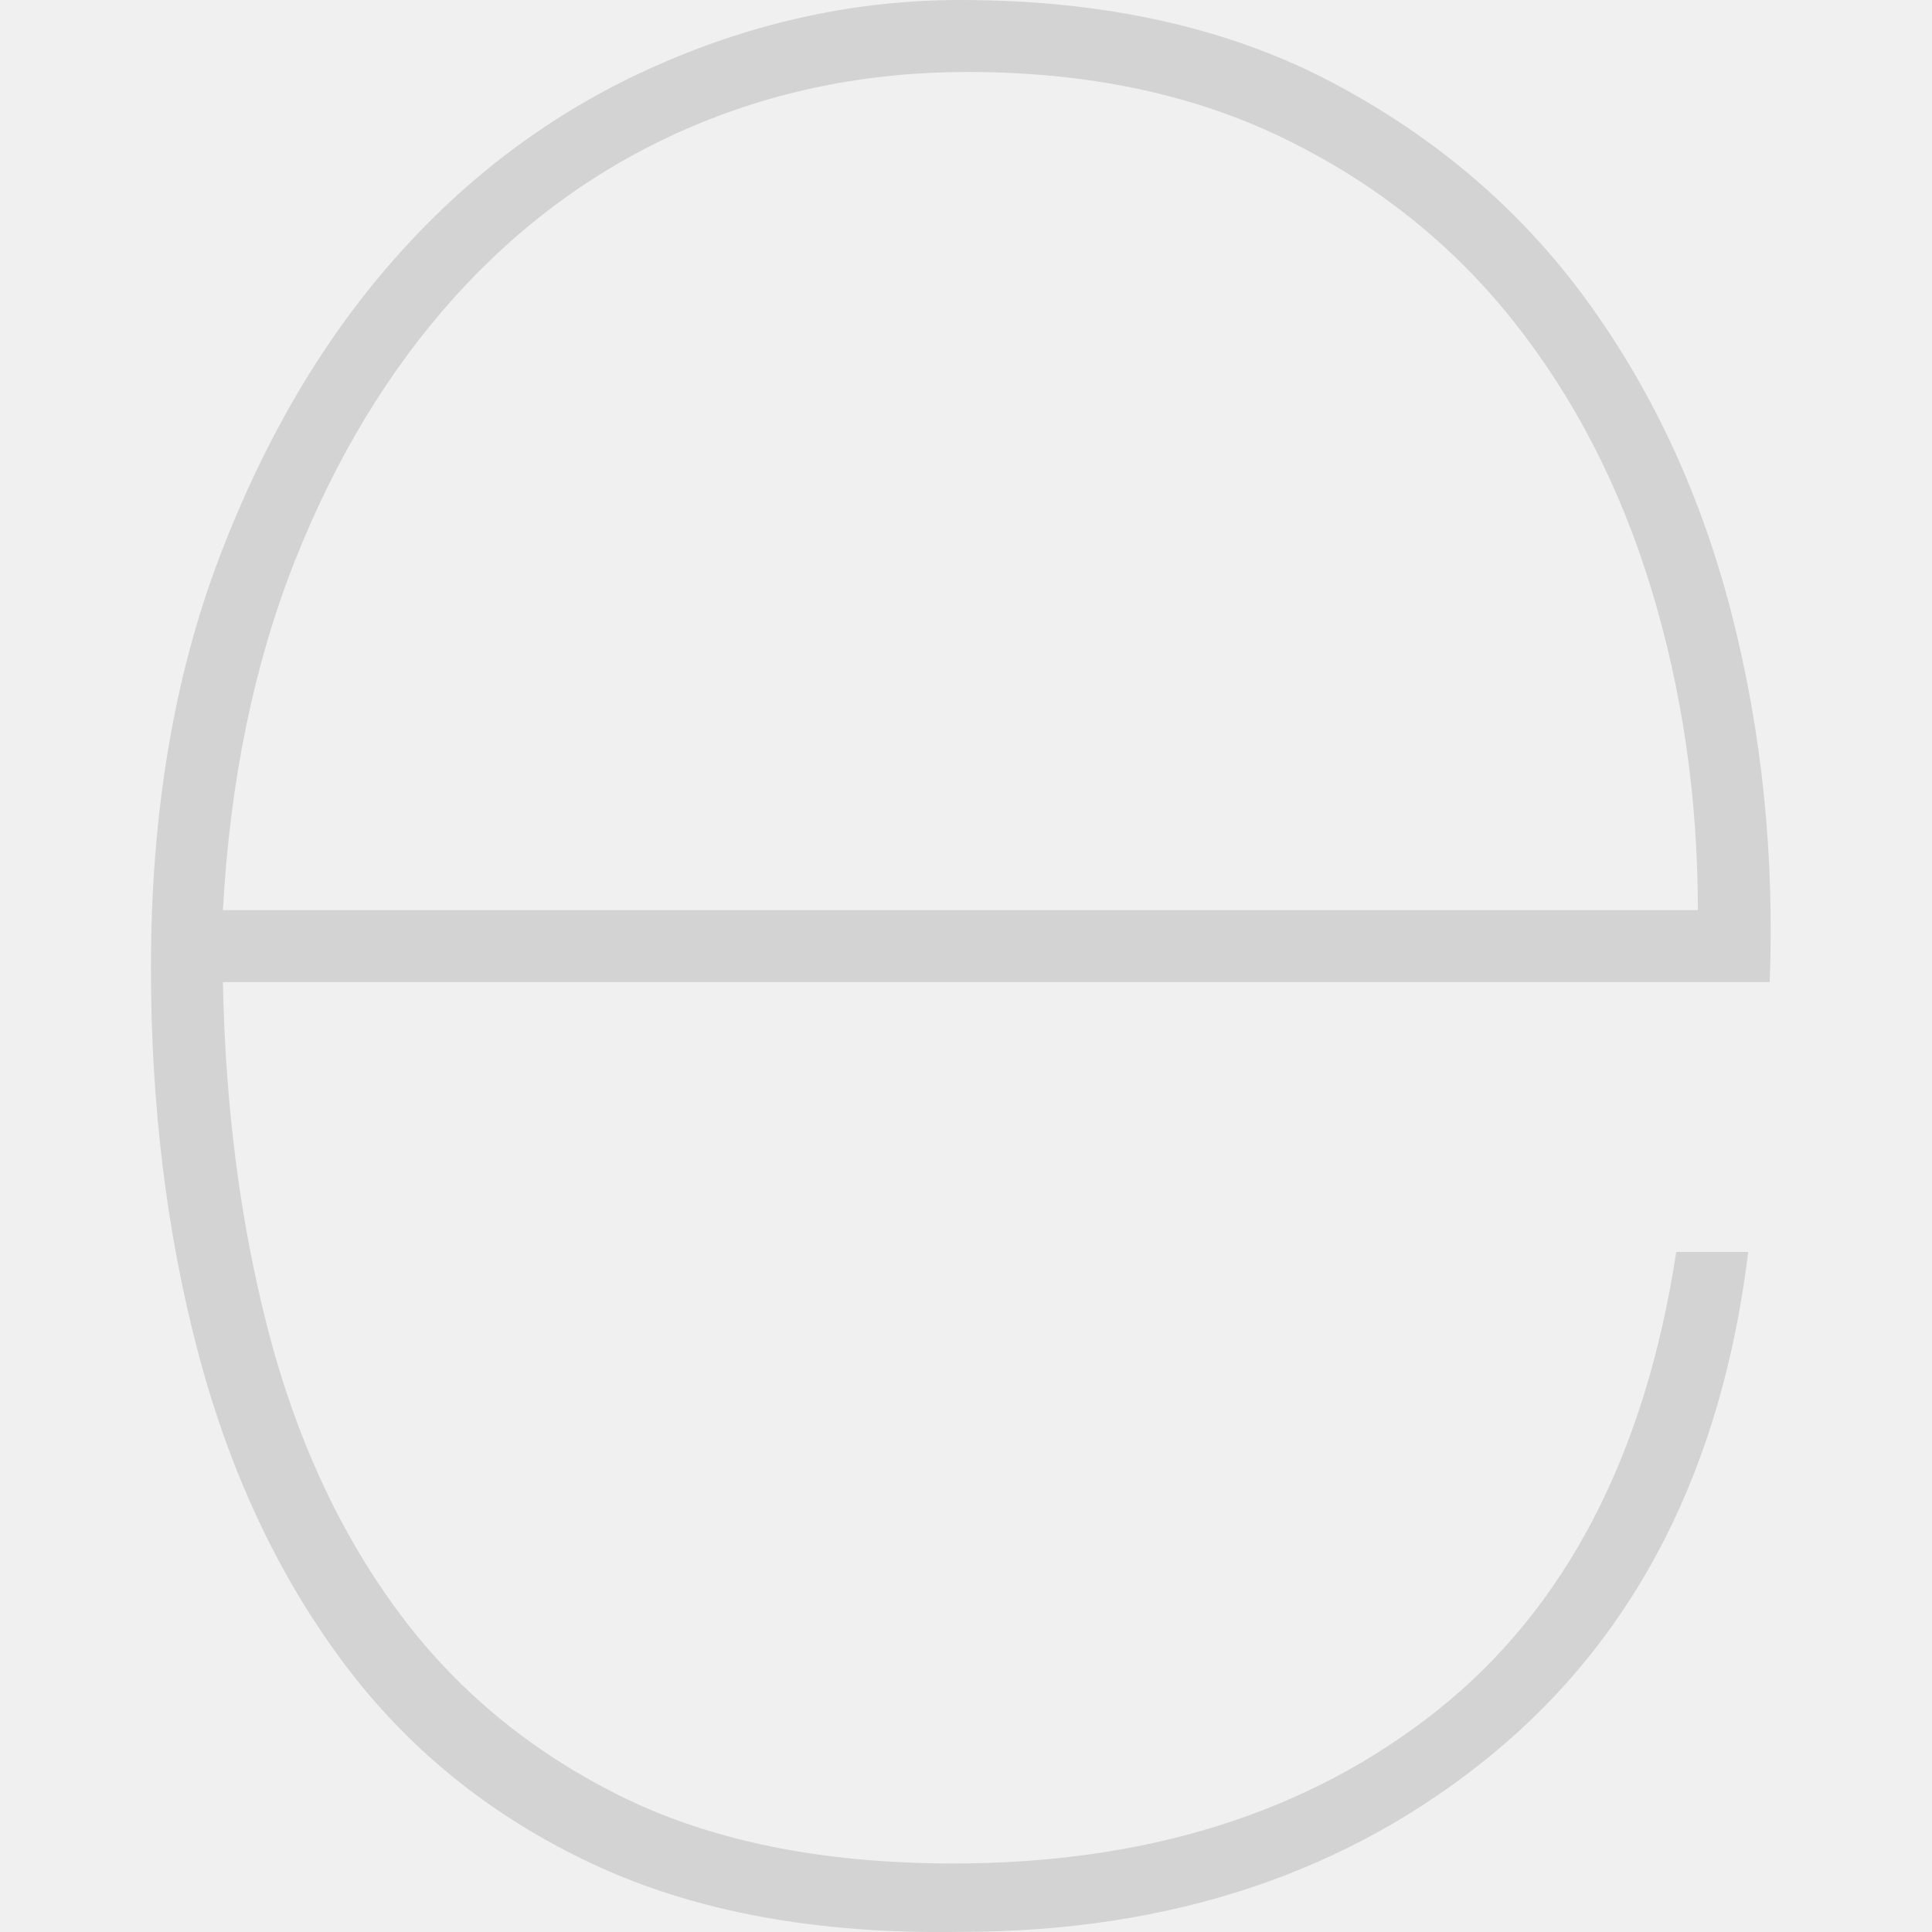
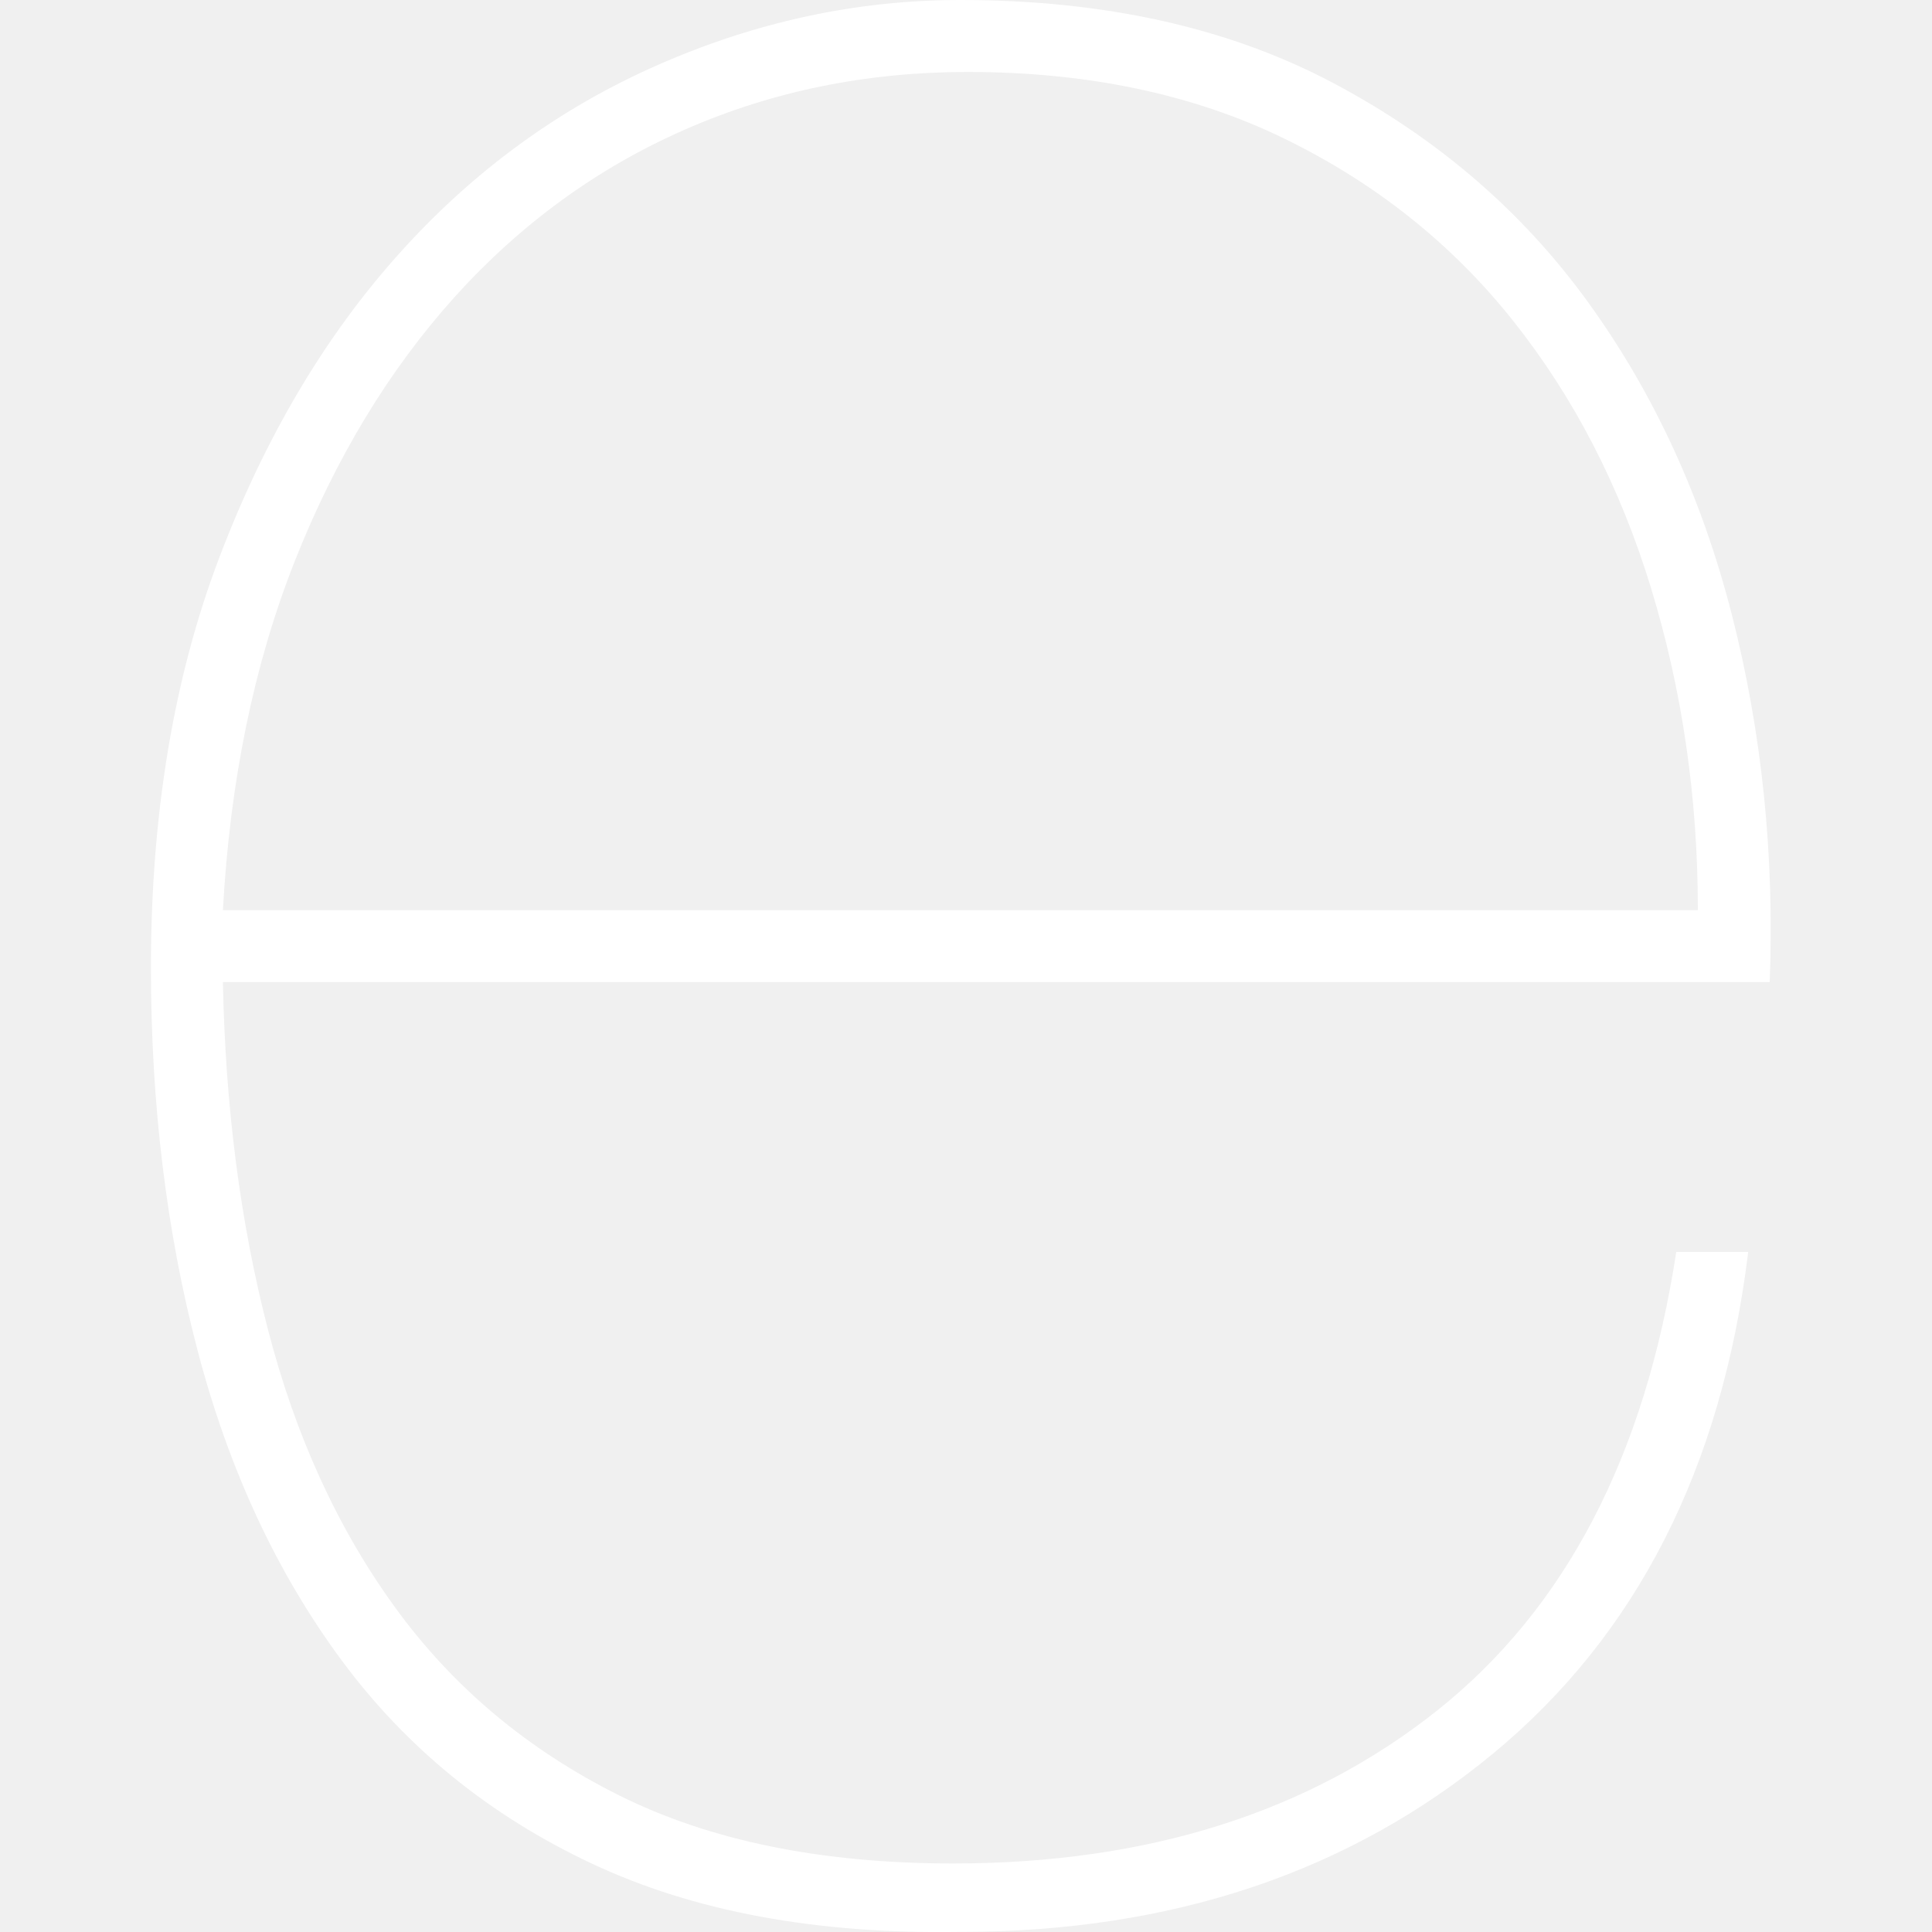
<svg xmlns="http://www.w3.org/2000/svg" width="800px" height="800px" viewBox="-2.5 0 32 32">
  <g fill="none" fill-rule="evenodd">
    <path d="M-3 0h32v32H-3z" />
-     <path fill="#D3D3D3" d="M1.192 16.267c.04 2.065.288 3.982.745 5.75.456 1.767 1.16 3.307 2.115 4.618.953 1.31 2.185 2.343 3.694 3.098 1.51.755 3.357 1.132 5.54 1.132 3.22 0 5.89-.844 8.016-2.532 2.125-1.69 3.446-4.22 3.962-7.597h1.192c-.437 3.575-1.847 6.345-4.23 8.312-2.384 1.966-5.324 2.95-8.82 2.95-2.383.04-4.42-.338-6.107-1.133-1.69-.794-3.07-1.917-4.142-3.367-1.073-1.45-1.867-3.158-2.383-5.124C.258 20.408 0 18.294 0 16.028c0-2.542.377-4.806 1.132-6.792C1.887 7.25 2.88 5.57 4.112 4.2 5.34 2.83 6.77 1.79 8.4 1.074 10.03.358 11.698 0 13.406 0c2.383 0 4.44.457 6.167 1.37 1.728.914 3.138 2.126 4.23 3.635 1.093 1.51 1.887 3.238 2.384 5.184.496 1.945.705 3.97.625 6.077H1.193zm24.43-1.192c0-1.867-.26-3.645-.775-5.333-.516-1.688-1.28-3.168-2.294-4.44-1.013-1.27-2.274-2.273-3.784-3.008-1.51-.735-3.258-1.102-5.244-1.102-1.67 0-3.228.317-4.678.953-1.45.636-2.72 1.56-3.813 2.77-1.092 1.212-1.976 2.672-2.652 4.38-.675 1.708-1.072 3.635-1.19 5.78h24.43z" />
+     <path fill="#FFFFFF" d="M1.192 16.267c.04 2.065.288 3.982.745 5.75.456 1.767 1.16 3.307 2.115 4.618.953 1.31 2.185 2.343 3.694 3.098 1.51.755 3.357 1.132 5.54 1.132 3.22 0 5.89-.844 8.016-2.532 2.125-1.69 3.446-4.22 3.962-7.597h1.192c-.437 3.575-1.847 6.345-4.23 8.312-2.384 1.966-5.324 2.95-8.82 2.95-2.383.04-4.42-.338-6.107-1.133-1.69-.794-3.07-1.917-4.142-3.367-1.073-1.45-1.867-3.158-2.383-5.124C.258 20.408 0 18.294 0 16.028c0-2.542.377-4.806 1.132-6.792C1.887 7.25 2.88 5.57 4.112 4.2 5.34 2.83 6.77 1.79 8.4 1.074 10.03.358 11.698 0 13.406 0c2.383 0 4.44.457 6.167 1.37 1.728.914 3.138 2.126 4.23 3.635 1.093 1.51 1.887 3.238 2.384 5.184.496 1.945.705 3.97.625 6.077H1.193zm24.43-1.192c0-1.867-.26-3.645-.775-5.333-.516-1.688-1.28-3.168-2.294-4.44-1.013-1.27-2.274-2.273-3.784-3.008-1.51-.735-3.258-1.102-5.244-1.102-1.67 0-3.228.317-4.678.953-1.45.636-2.72 1.56-3.813 2.77-1.092 1.212-1.976 2.672-2.652 4.38-.675 1.708-1.072 3.635-1.19 5.78h24.43z" />
  </g>
</svg>
